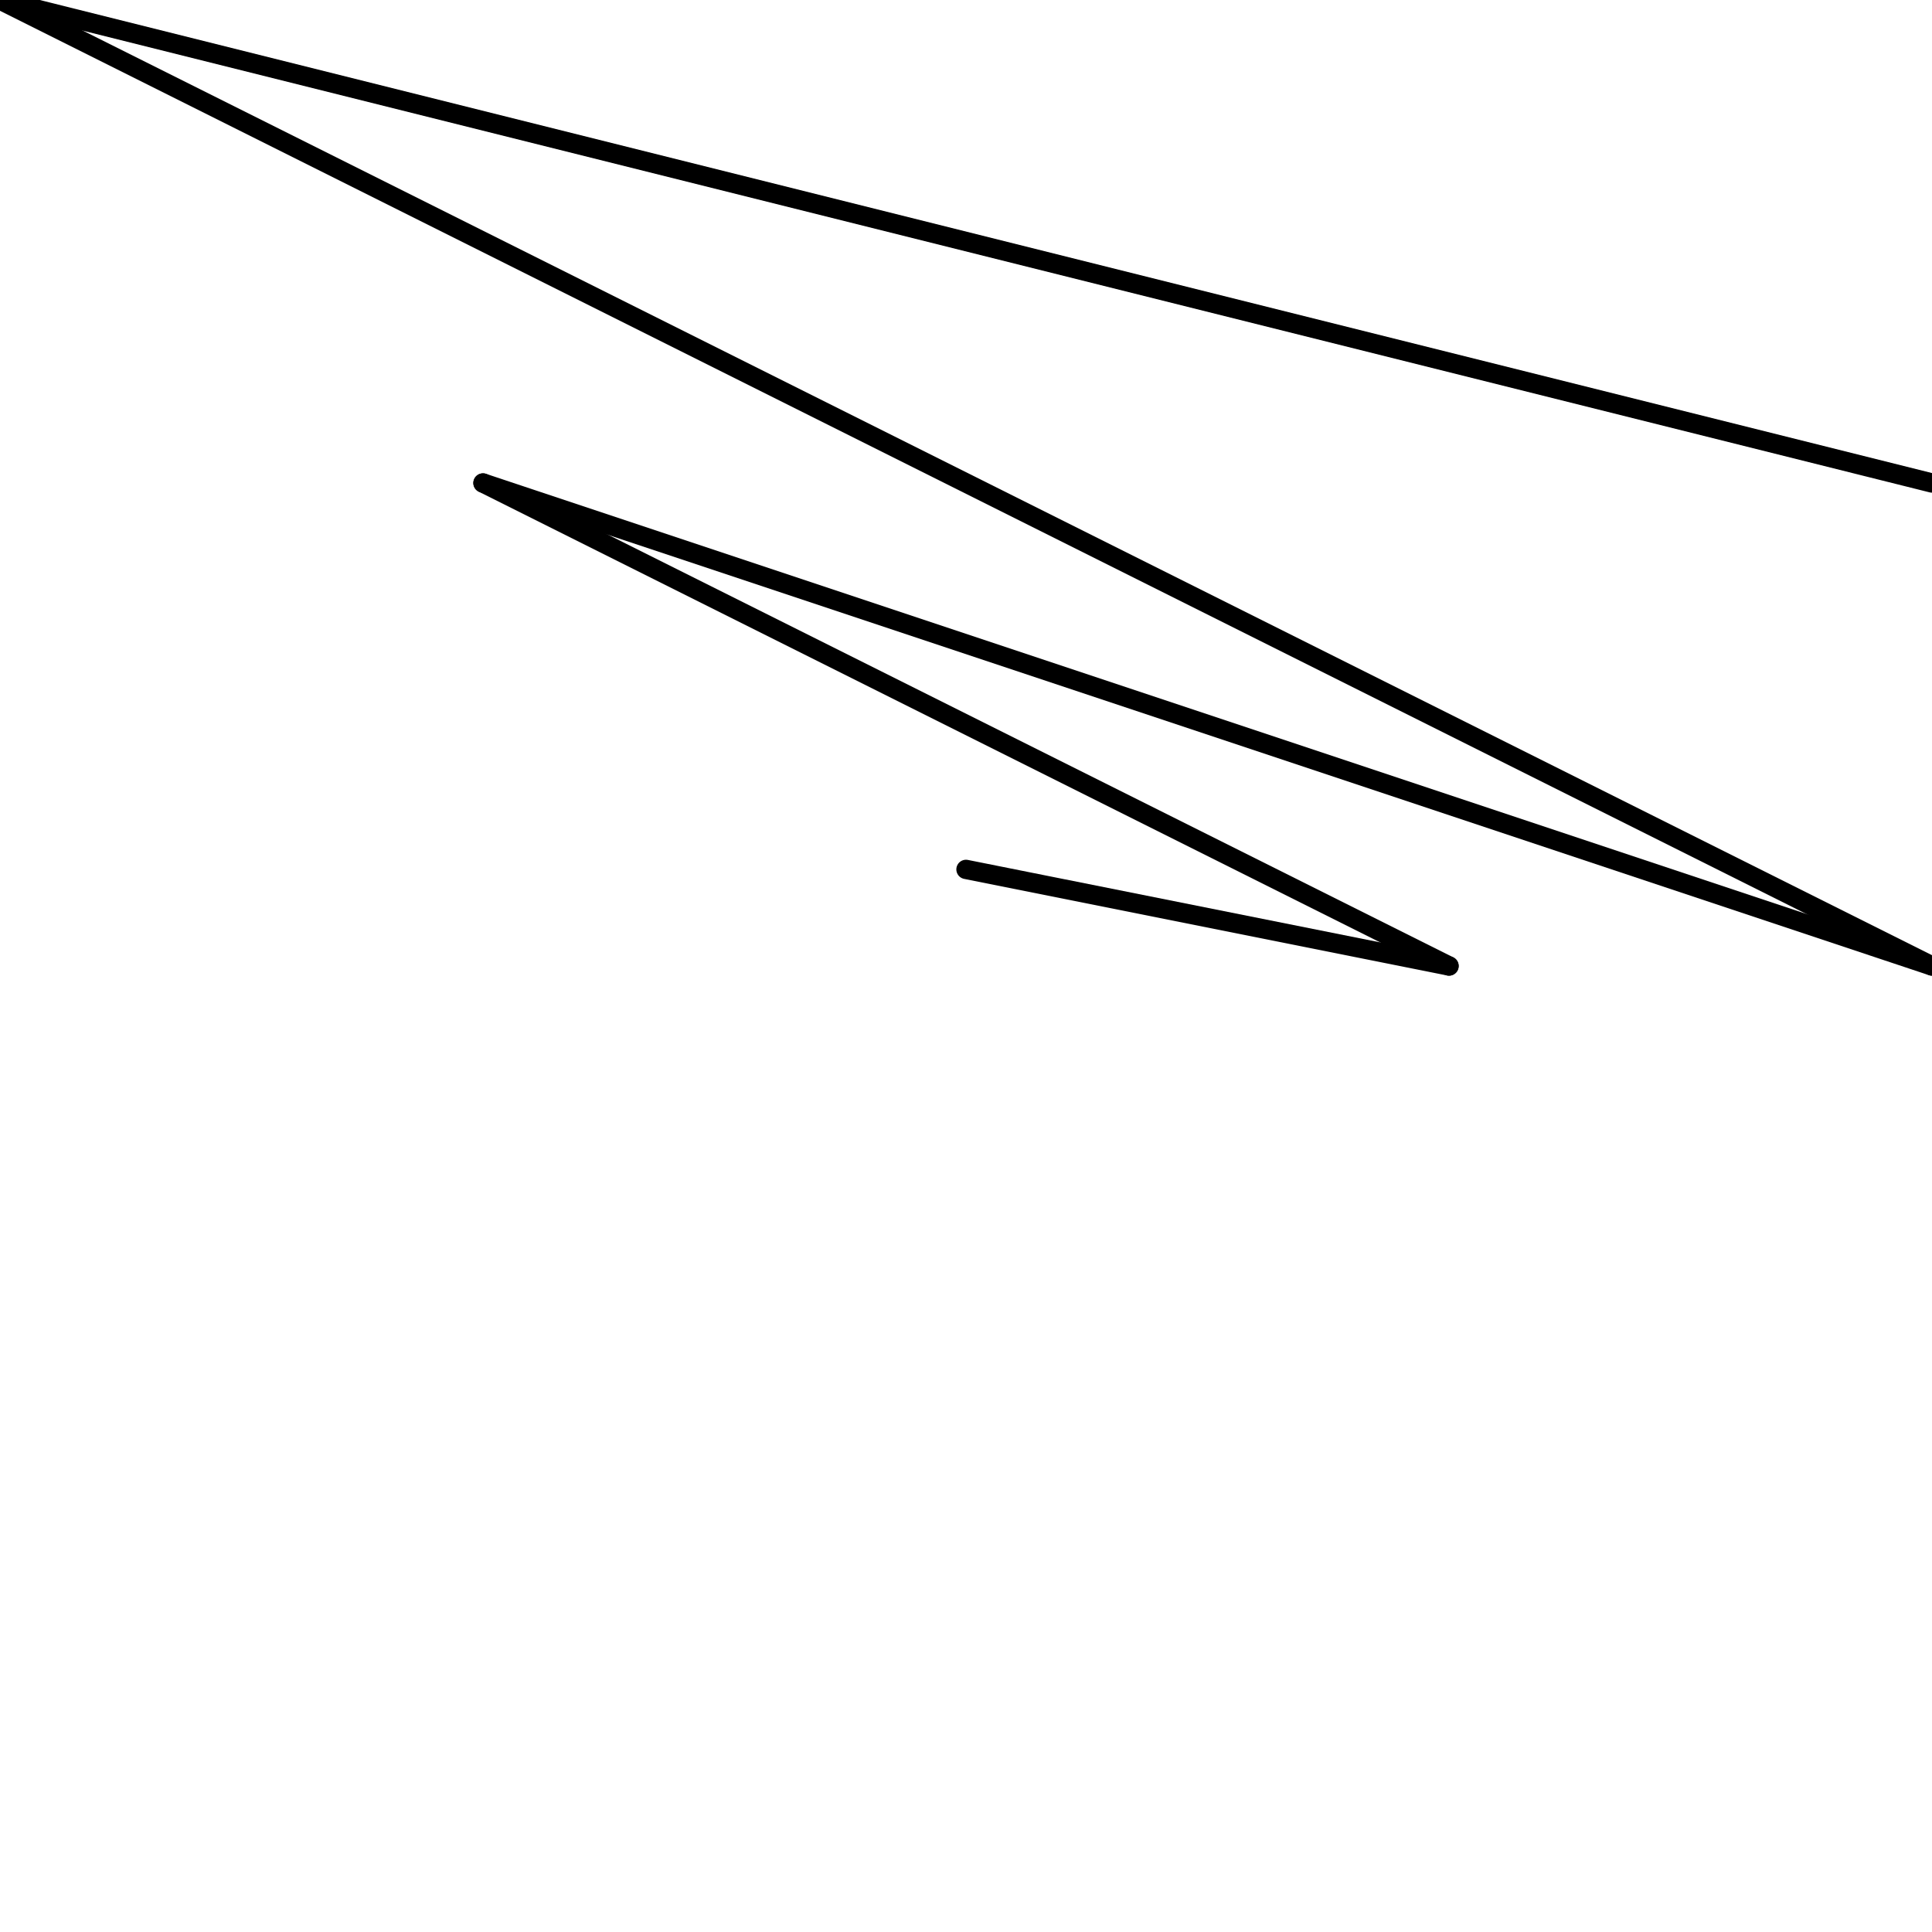
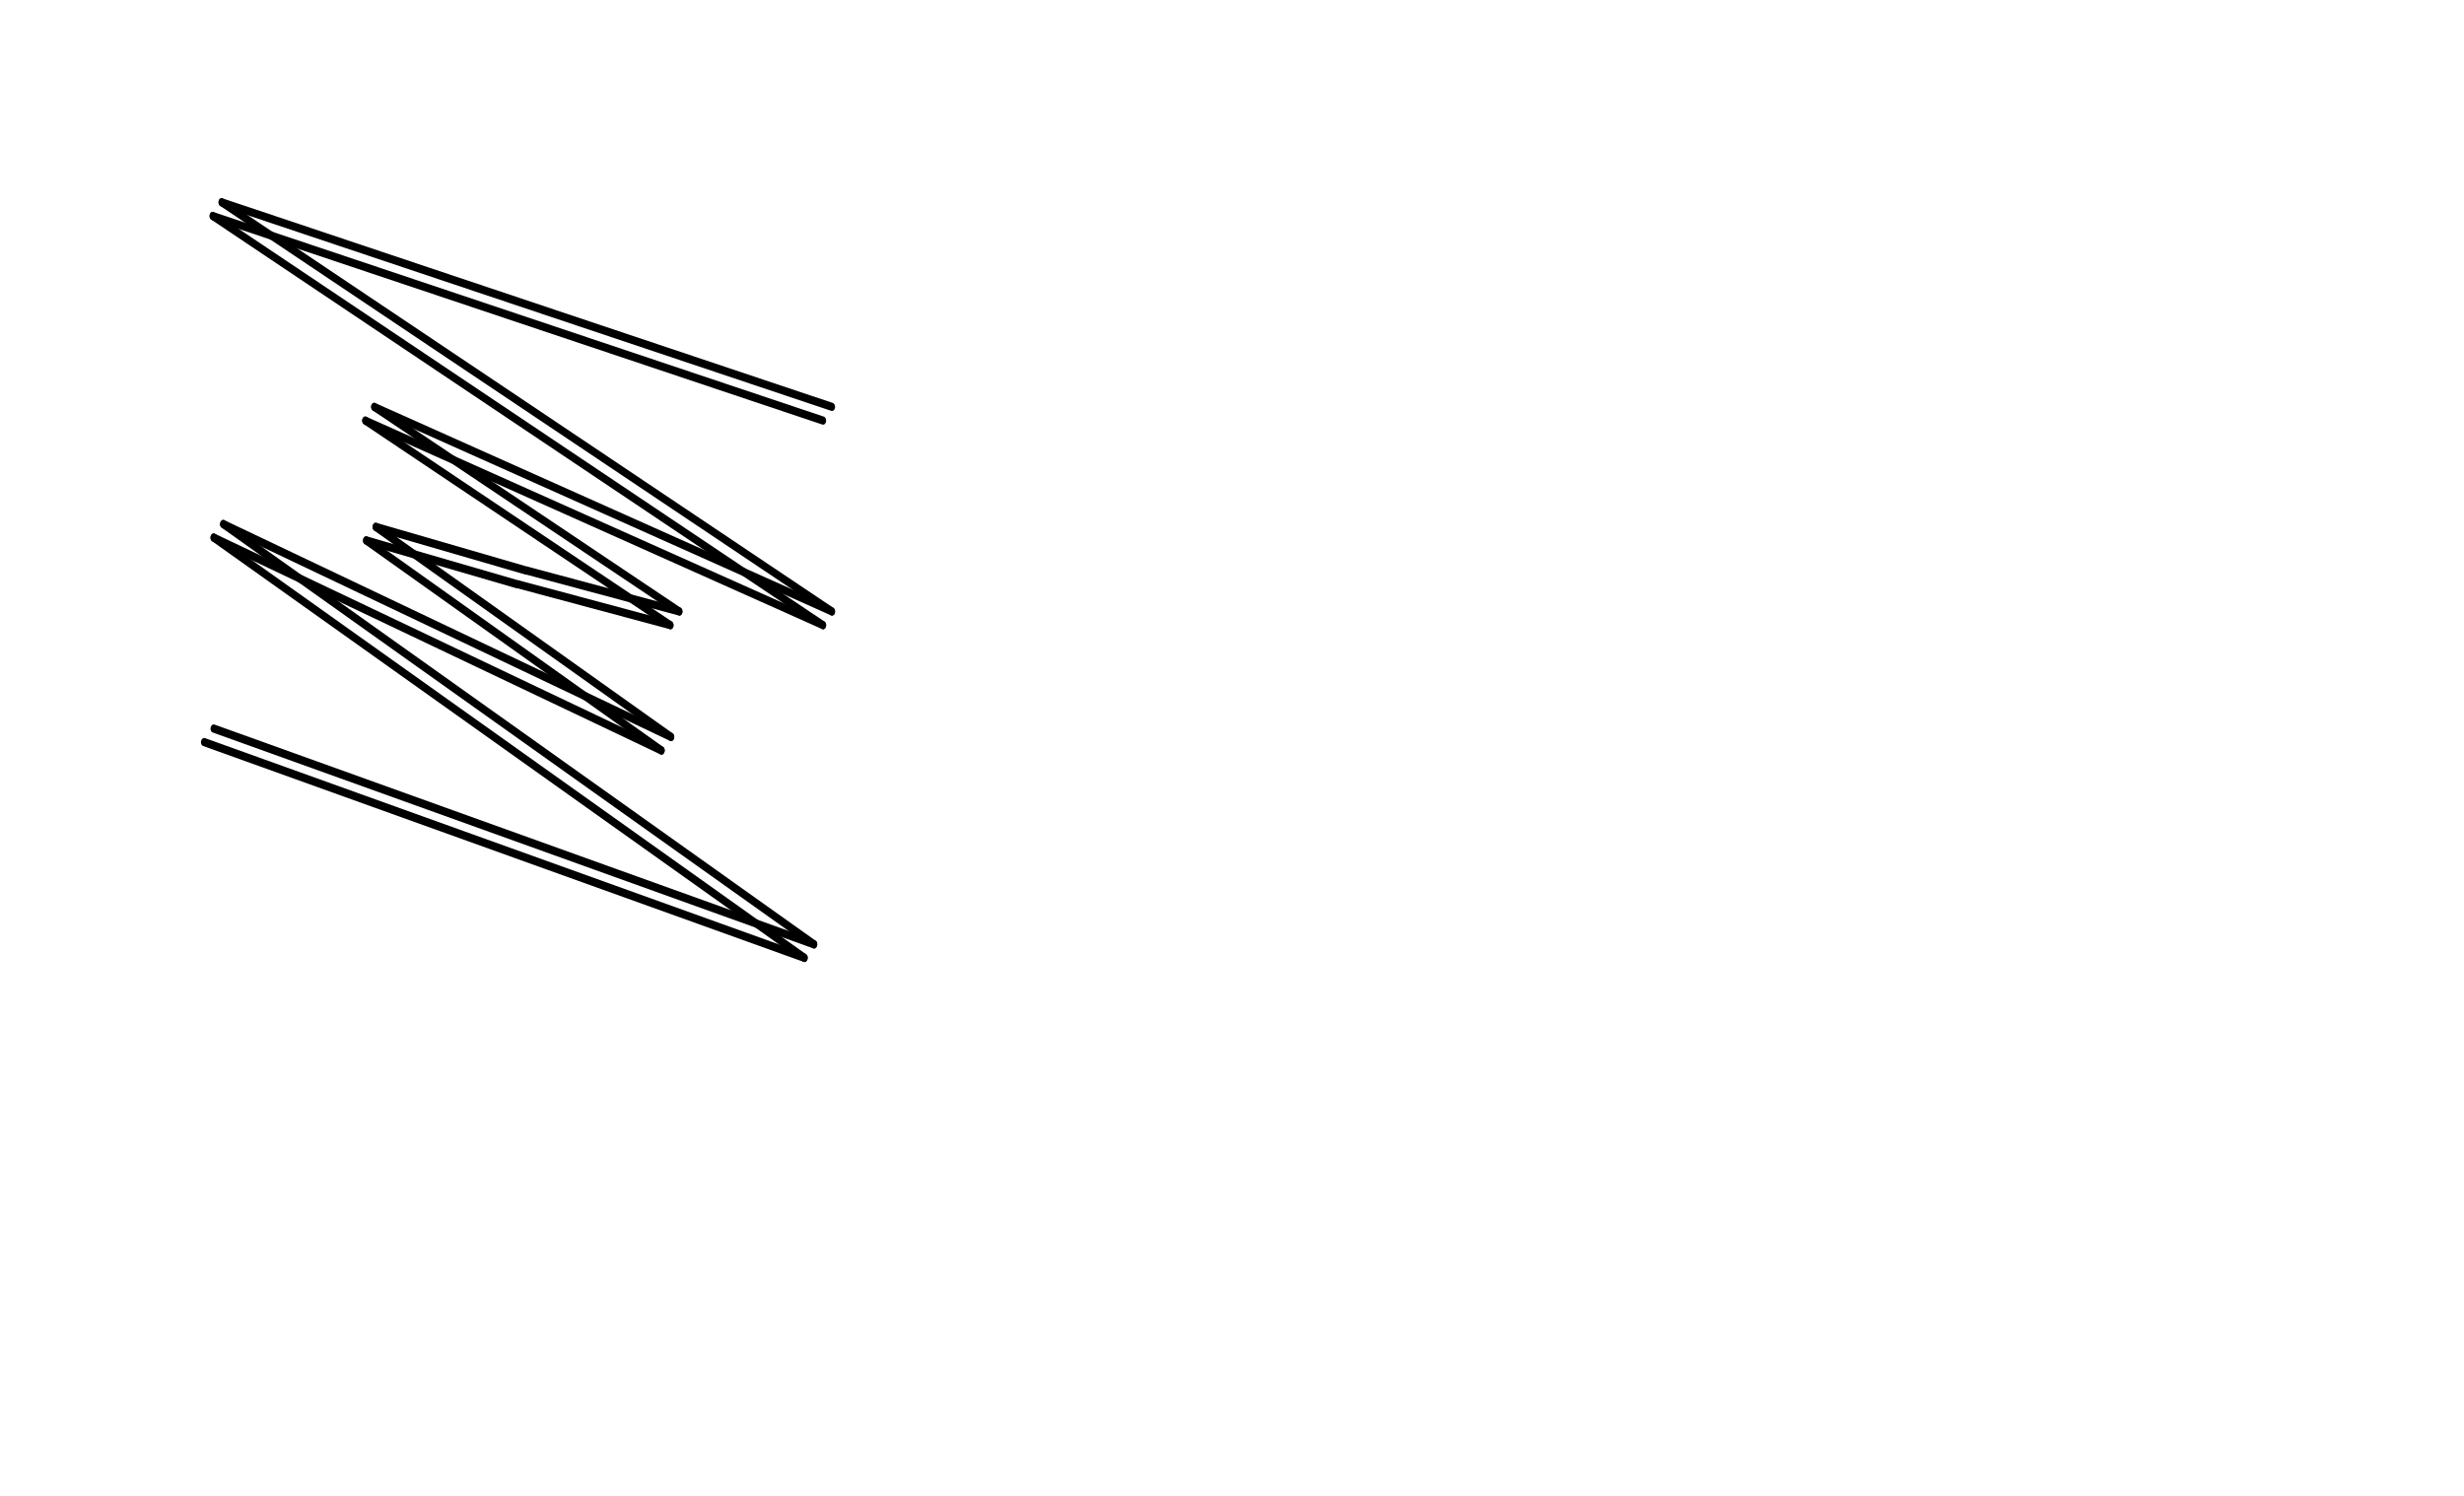
- <svg xmlns="http://www.w3.org/2000/svg" style="fill-opacity:1; color-rendering:auto; color-interpolation:auto; text-rendering:auto; stroke:black; stroke-linecap:square; stroke-miterlimit:10; shape-rendering:auto; stroke-opacity:1; fill:black; stroke-dasharray:none; font-weight:normal; stroke-width:1; font-family:'Dialog'; font-style:normal; stroke-linejoin:miter; font-size:12px; stroke-dashoffset:0; image-rendering:auto;" width="100" height="100" version="1.1" id="svg6">
+ <svg xmlns="http://www.w3.org/2000/svg" xmlns:ns1="https://bantam.tools/nd" style="font-style:normal;font-weight:normal;font-size:12px;font-family:Dialog;color-interpolation:auto;fill:#000000;fill-opacity:1;stroke:#000000;stroke-width:1;stroke-linecap:square;stroke-linejoin:miter;stroke-miterlimit:10;stroke-dasharray:none;stroke-dashoffset:0;stroke-opacity:1;color-rendering:auto;image-rendering:auto;shape-rendering:auto;text-rendering:auto" width="14in" height="8.5in" version="1.1" id="svg6">
  <defs id="genericDefs" />
-   <g id="g6">
-     <g style="stroke-linecap:round;" id="g1">
-       <line y2="45" style="fill:none;" x1="75" x2="50" y1="50" id="line1" />
+   <g id="g6" transform="matrix(3.329515,0,0,4.464534,120.8664,110.3433)">
+     <g style="stroke-linecap:round" id="g1">
+       <line y2="45" style="fill:none" x1="75" x2="50" y1="50" id="line1" />
    </g>
-     <g style="stroke-linecap:round;" id="g5">
-       <line y2="50" style="fill:none;" x1="25" x2="75" y1="25" id="line2" />
-       <line y2="25" style="fill:none;" x1="100" x2="25" y1="50" id="line3" />
-       <line y2="0" style="fill:none;" x1="100" x2="0" y1="50" id="line4" />
-       <line y2="25" style="fill:none;" x1="0" x2="100" y1="0" id="line5" />
+     <g style="stroke-linecap:round" id="g5">
+       <line y2="50" style="fill:none" x1="25" x2="75" y1="25" id="line2" />
+       <line y2="25" style="fill:none" x1="100" x2="25" y1="50" id="line3" />
+       <line y2="0" style="fill:none" x1="100" x2="0" y1="50" id="line4" />
+       <line y2="25" style="fill:none" x1="0" x2="100" y1="0" id="line5" />
    </g>
  </g>
+   <g id="g6-7" transform="matrix(3.329515,0,0,4.464534,115.9956,117.815)" style="font-style:normal;font-weight:normal;font-size:12px;font-family:Dialog;color-interpolation:auto;fill:#000000;fill-opacity:1;stroke:#000000;stroke-width:1;stroke-linecap:square;stroke-linejoin:miter;stroke-miterlimit:10;stroke-dasharray:none;stroke-dashoffset:0;stroke-opacity:1;color-rendering:auto;image-rendering:auto;shape-rendering:auto;text-rendering:auto">
+     <g style="stroke-linecap:round" id="g1-6">
+       <line y2="45" style="fill:none" x1="75" x2="50" y1="50" id="line1-1" />
+     </g>
+     <g style="stroke-linecap:round" id="g5-4">
+       <line y2="50" style="fill:none" x1="25" x2="75" y1="25" id="line2-2" />
+       <line y2="25" style="fill:none" x1="100" x2="25" y1="50" id="line3-3" />
+       <line y2="0" style="fill:none" x1="100" x2="0" y1="50" id="line4-2" />
+       <line y2="25" style="fill:none" x1="0" x2="100" y1="0" id="line5-2" />
+     </g>
+   </g>
+   <g id="g6-6" transform="matrix(-3.328068,-0.06200806,0.2083362,-4.462593,438.8786,522.5535)" style="font-style:normal;font-weight:normal;font-size:12px;font-family:Dialog;color-interpolation:auto;fill:#000000;fill-opacity:1;stroke:#000000;stroke-width:1;stroke-linecap:square;stroke-linejoin:miter;stroke-miterlimit:10;stroke-dasharray:none;stroke-dashoffset:0;stroke-opacity:1;color-rendering:auto;image-rendering:auto;shape-rendering:auto;text-rendering:auto">
+     <g style="stroke-linecap:round" id="g1-8">
+       <line y2="45" style="fill:none" x1="75" x2="50" y1="50" id="line1-5" />
+     </g>
+     <g style="stroke-linecap:round" id="g5-7">
+       <line y2="50" style="fill:none" x1="25" x2="75" y1="25" id="line2-6" />
+       <line y2="25" style="fill:none" x1="100" x2="25" y1="50" id="line3-1" />
+       <line y2="0" style="fill:none" x1="100" x2="0" y1="50" id="line4-8" />
+       <line y2="25" style="fill:none" x1="0" x2="100" y1="0" id="line5-9" />
+     </g>
+   </g>
+   <g id="g6-7-2" transform="matrix(-3.328068,-0.06200806,0.2083362,-4.462593,444.0959,515.1757)" style="font-style:normal;font-weight:normal;font-size:12px;font-family:Dialog;color-interpolation:auto;fill:#000000;fill-opacity:1;stroke:#000000;stroke-width:1;stroke-linecap:square;stroke-linejoin:miter;stroke-miterlimit:10;stroke-dasharray:none;stroke-dashoffset:0;stroke-opacity:1;color-rendering:auto;image-rendering:auto;shape-rendering:auto;text-rendering:auto">
+     <g style="stroke-linecap:round" id="g1-6-7">
+       <line y2="45" style="fill:none" x1="75" x2="50" y1="50" id="line1-1-9" />
+     </g>
+     <g style="stroke-linecap:round" id="g5-4-5">
+       <line y2="50" style="fill:none" x1="25" x2="75" y1="25" id="line2-2-4" />
+       <line y2="25" style="fill:none" x1="100" x2="25" y1="50" id="line3-3-3" />
+       <line y2="0" style="fill:none" x1="100" x2="0" y1="50" id="line4-2-1" />
+       <line y2="25" style="fill:none" x1="0" x2="100" y1="0" id="line5-2-2" />
+     </g>
+   </g>
+   <ns1:plotdata application="nextdraw" auto_rot="0" handling="0" hiding="0" layer="-2" model="1" optim="0" pause_dist="-25400" pause_ref="-25400" pause_warn="0" plob_version="n/a" rand_seed="1" rand_start="0" />
</svg>
